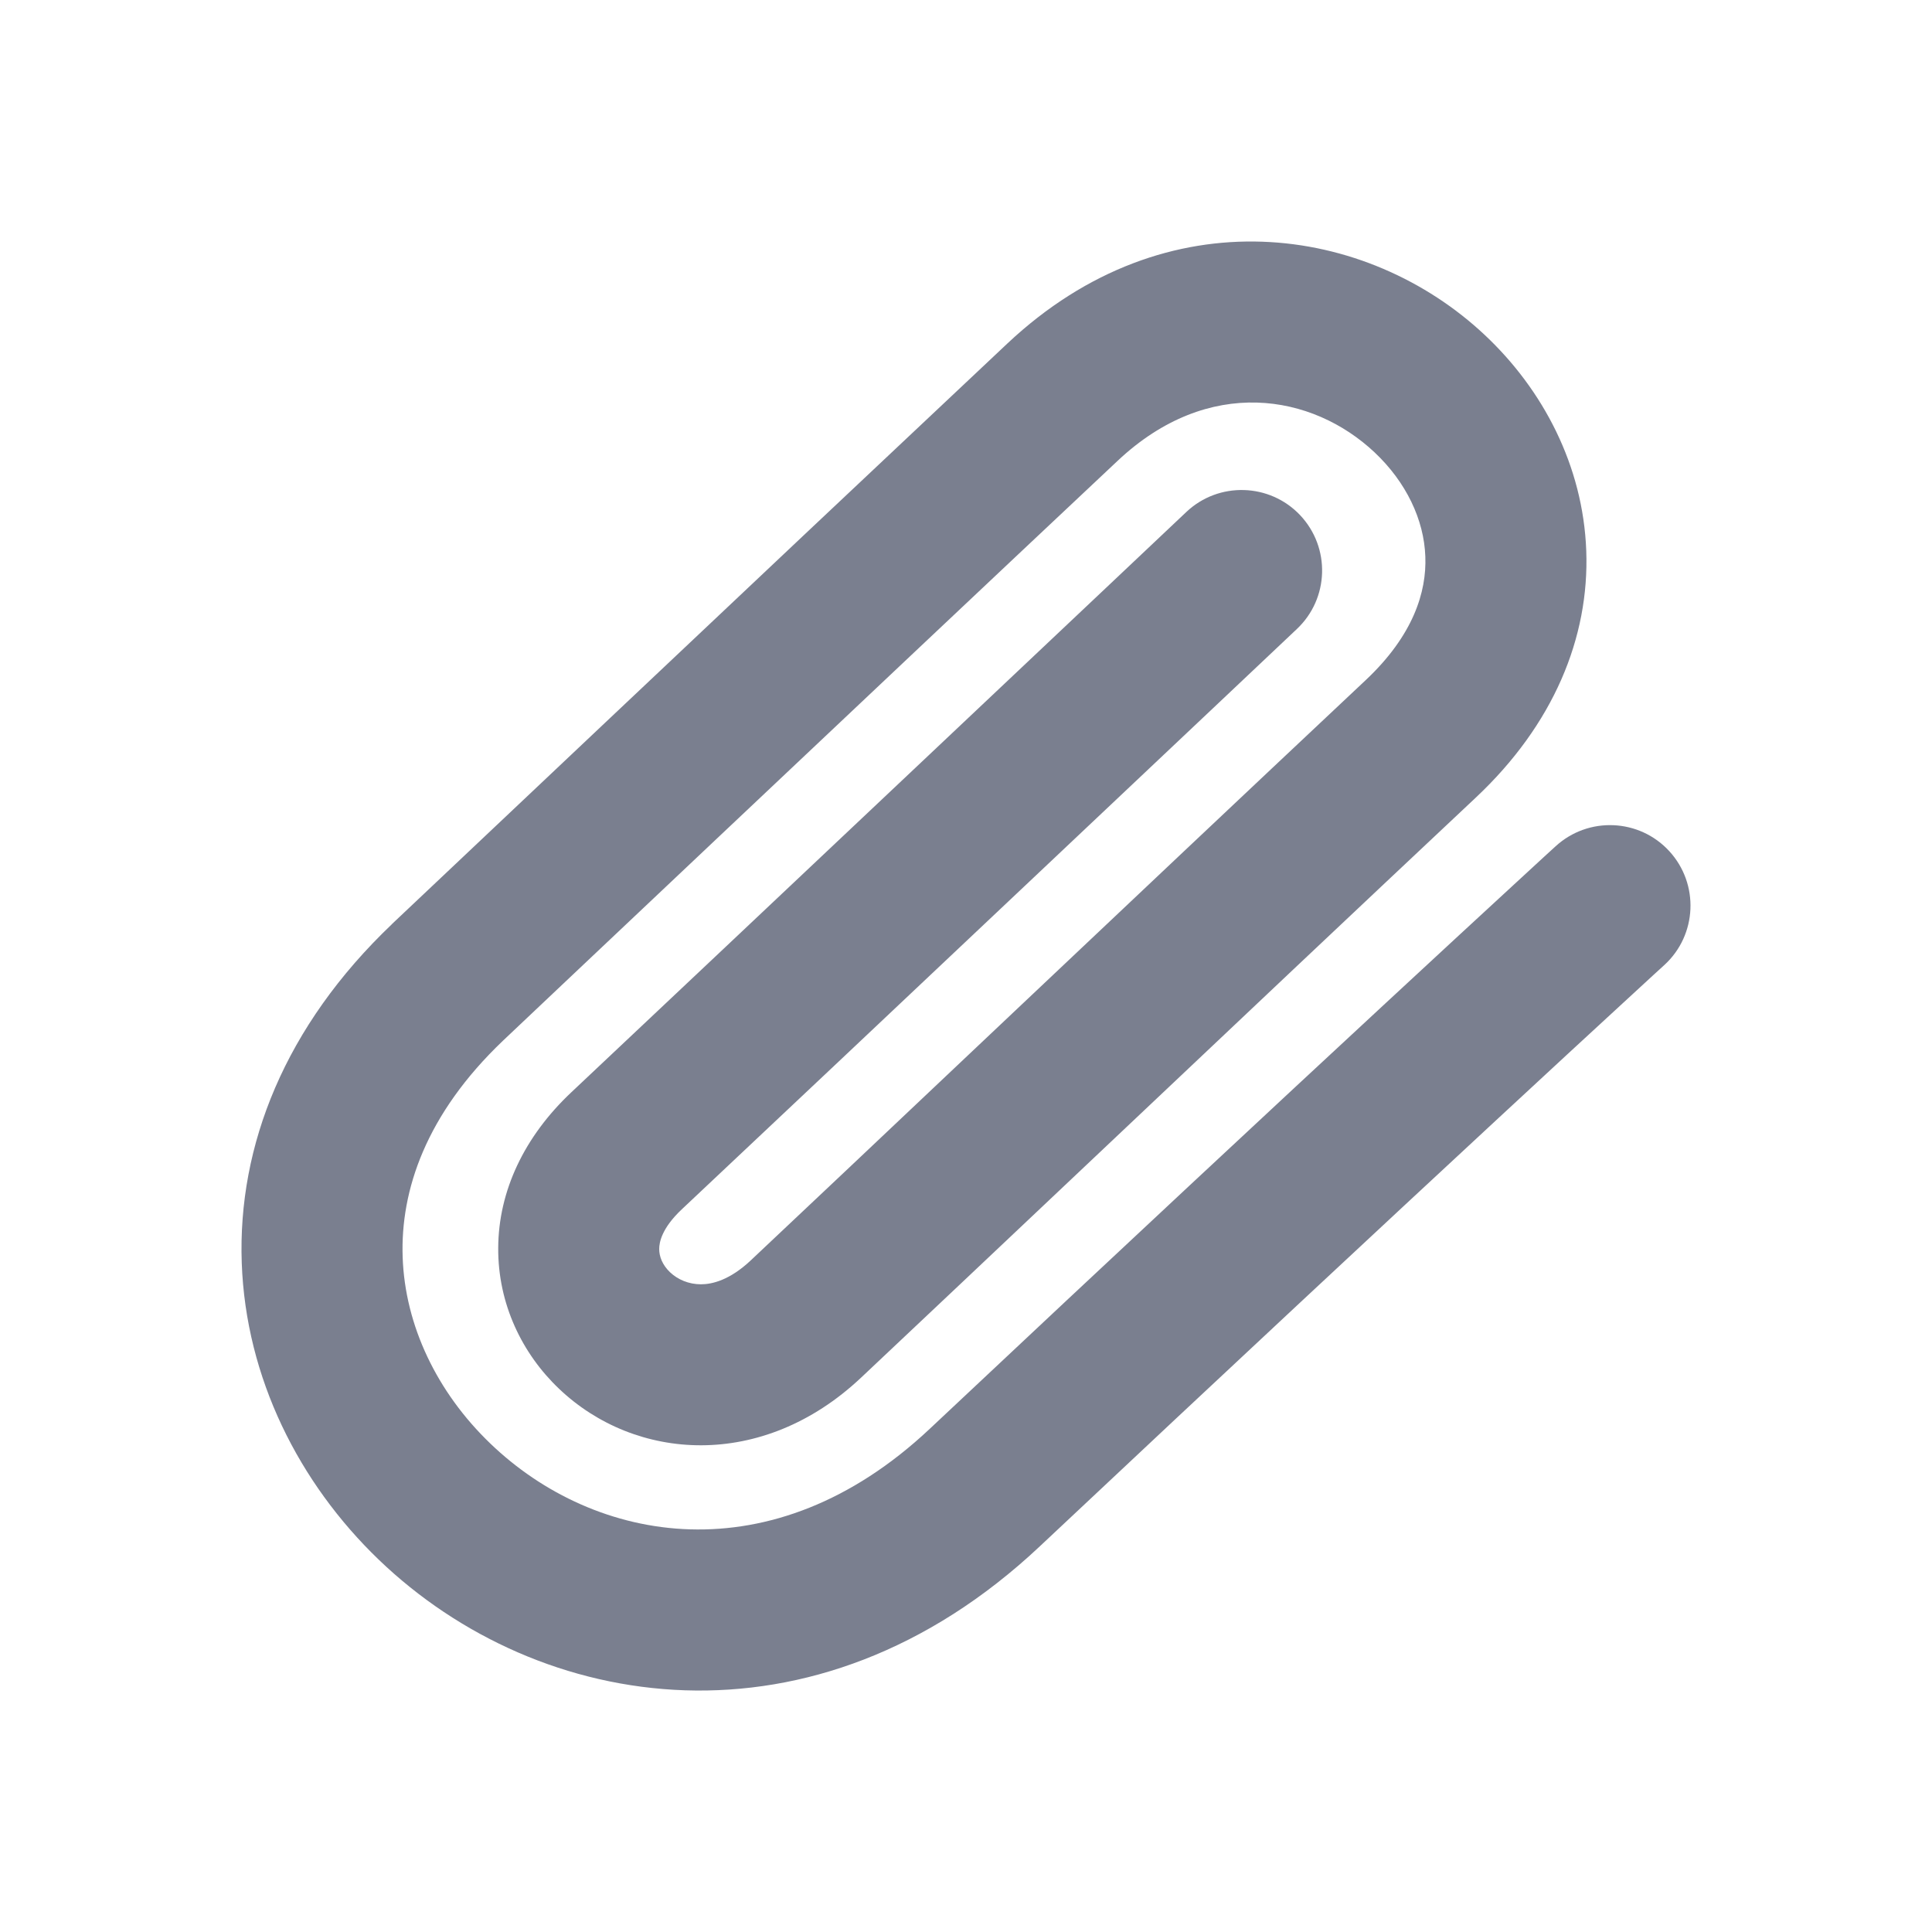
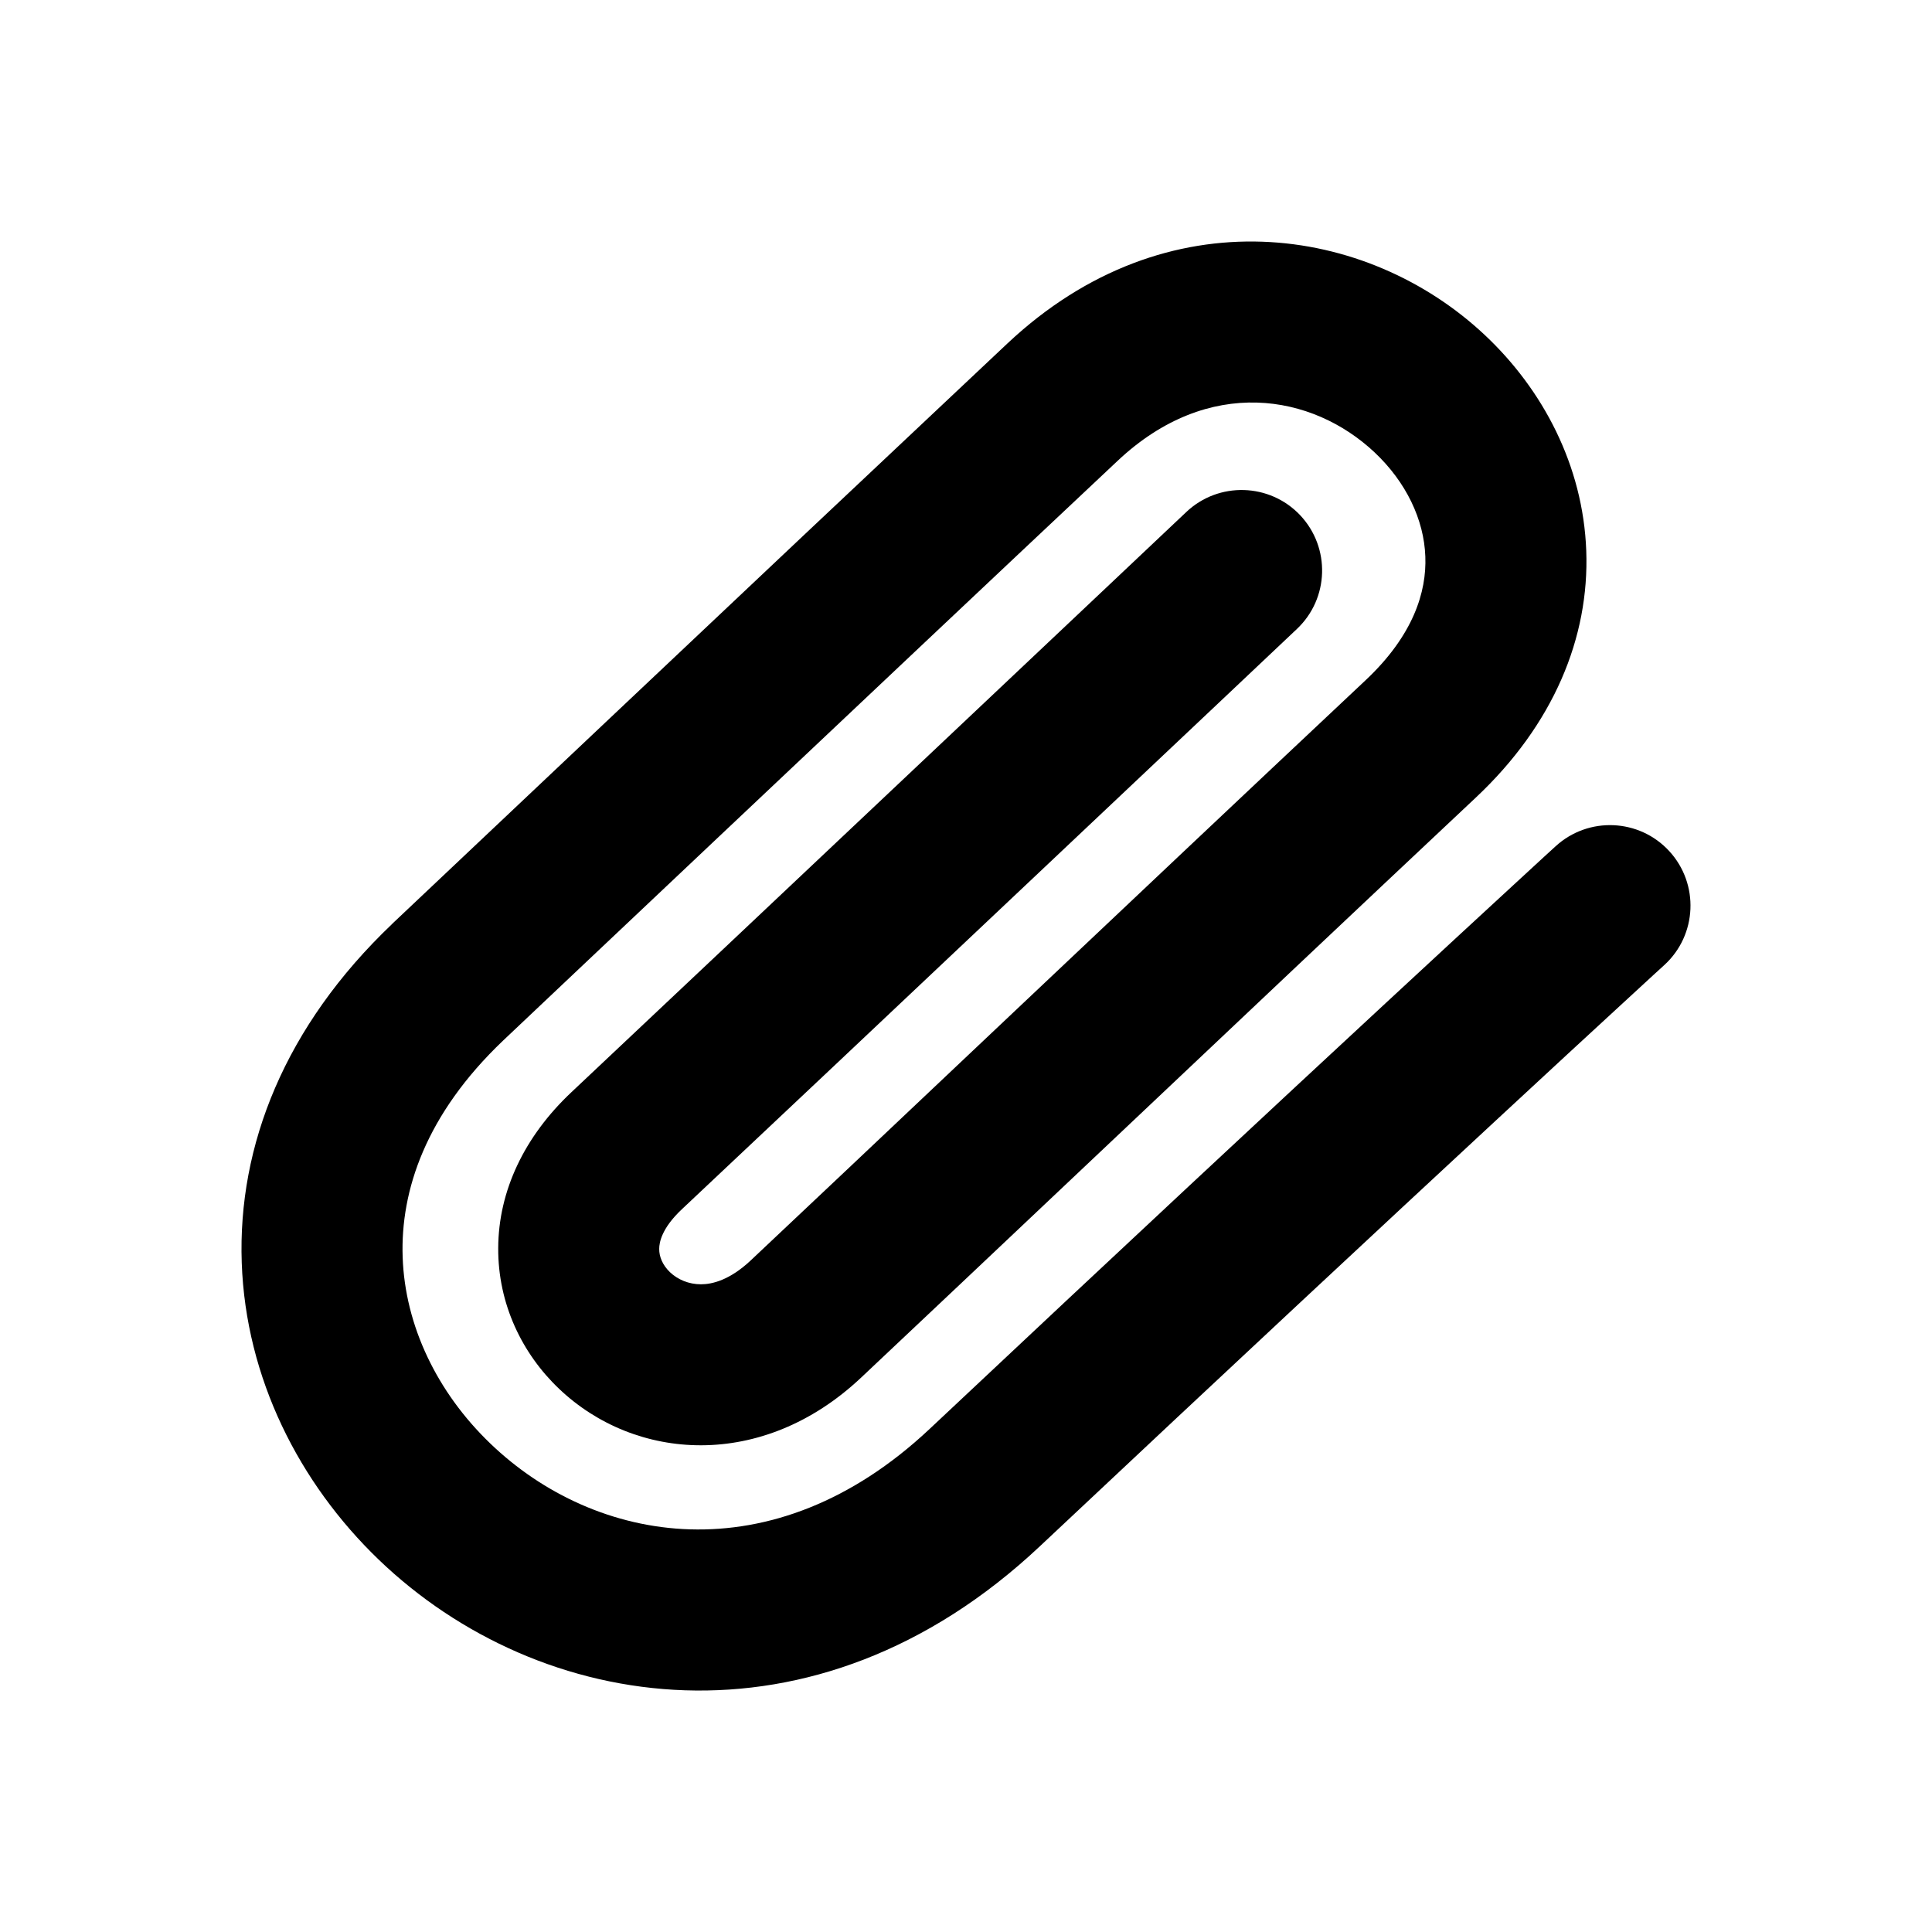
- <svg xmlns="http://www.w3.org/2000/svg" width="24" height="24" viewBox="0 0 24 24" fill="none">
-   <path fill-rule="evenodd" clip-rule="evenodd" d="M17.075 5.619C16.304 4.894 15.014 4.661 13.884 5.724C12.327 7.187 10.418 8.989 8.897 10.425C8.137 11.143 7.474 11.769 7.001 12.216L6.249 12.927L6.248 12.928C5.291 13.84 4.973 14.787 5.002 15.617C5.031 16.468 5.43 17.297 6.09 17.931C7.387 19.179 9.593 19.589 11.549 17.75C13.929 15.513 15.872 13.704 17.221 12.454C17.895 11.829 18.421 11.344 18.778 11.015C18.956 10.85 19.093 10.725 19.185 10.64L19.324 10.513L20 11.249L20.676 11.987L20.538 12.113C20.447 12.197 20.311 12.322 20.133 12.486C19.777 12.813 19.253 13.297 18.58 13.921C17.235 15.168 15.295 16.974 12.918 19.208C10.118 21.841 6.698 21.292 4.703 19.373C3.717 18.424 3.053 17.119 3.003 15.686C2.952 14.231 3.539 12.746 4.869 11.48L4.871 11.477L5.627 10.763C6.1 10.316 6.763 9.689 7.524 8.971C9.045 7.534 10.956 5.732 12.514 4.267C14.499 2.401 16.992 2.796 18.445 4.162C19.166 4.839 19.666 5.784 19.705 6.841C19.745 7.921 19.298 9.001 18.334 9.907C16.777 11.37 15.292 12.773 13.984 14.01C13.787 14.196 13.594 14.379 13.405 14.557C12.341 15.562 11.415 16.438 10.694 17.116C9.467 18.269 7.89 18.152 6.945 17.252C6.487 16.817 6.185 16.198 6.189 15.503C6.192 14.795 6.513 14.118 7.099 13.567C7.932 12.784 9.841 10.982 11.543 9.376C12.394 8.573 13.192 7.819 13.778 7.266L14.737 6.36L15.424 7.087L16.11 7.814L15.151 8.72C14.565 9.273 13.767 10.027 12.916 10.83C11.215 12.436 9.304 14.239 8.468 15.024C8.22 15.258 8.189 15.434 8.189 15.514C8.188 15.608 8.228 15.713 8.323 15.804C8.419 15.895 8.555 15.954 8.708 15.954C8.848 15.954 9.066 15.901 9.324 15.659C10.043 14.983 10.966 14.11 12.03 13.104C12.219 12.926 12.412 12.743 12.61 12.556C13.919 11.319 15.405 9.915 16.964 8.45C17.558 7.892 17.723 7.351 17.706 6.914C17.69 6.455 17.467 5.988 17.075 5.619ZM20 11.249L20.676 11.987C21.083 11.614 21.11 10.981 20.737 10.574C20.364 10.167 19.731 10.14 19.324 10.513L20 11.249ZM16.151 6.4C16.53 6.802 16.512 7.435 16.11 7.814L15.424 7.087L14.737 6.36C15.138 5.981 15.772 5.999 16.151 6.4Z" fill="#7A7F8F" />
+ <svg xmlns="http://www.w3.org/2000/svg" fill="currentColor" width="24" height="24" viewBox="0 0 24 24">
+   <path fill-rule="evenodd" clip-rule="evenodd" d="M17.075 5.619C16.304 4.894 15.014 4.661 13.884 5.724C12.327 7.187 10.418 8.989 8.897 10.425C8.137 11.143 7.474 11.769 7.001 12.216L6.249 12.927L6.248 12.928C5.291 13.84 4.973 14.787 5.002 15.617C5.031 16.468 5.43 17.297 6.09 17.931C7.387 19.179 9.593 19.589 11.549 17.75C13.929 15.513 15.872 13.704 17.221 12.454C17.895 11.829 18.421 11.344 18.778 11.015C18.956 10.85 19.093 10.725 19.185 10.64L19.324 10.513L20 11.249L20.676 11.987L20.538 12.113C20.447 12.197 20.311 12.322 20.133 12.486C19.777 12.813 19.253 13.297 18.58 13.921C17.235 15.168 15.295 16.974 12.918 19.208C10.118 21.841 6.698 21.292 4.703 19.373C3.717 18.424 3.053 17.119 3.003 15.686C2.952 14.231 3.539 12.746 4.869 11.48L4.871 11.477L5.627 10.763C6.1 10.316 6.763 9.689 7.524 8.971C9.045 7.534 10.956 5.732 12.514 4.267C14.499 2.401 16.992 2.796 18.445 4.162C19.166 4.839 19.666 5.784 19.705 6.841C19.745 7.921 19.298 9.001 18.334 9.907C16.777 11.37 15.292 12.773 13.984 14.01C13.787 14.196 13.594 14.379 13.405 14.557C12.341 15.562 11.415 16.438 10.694 17.116C9.467 18.269 7.89 18.152 6.945 17.252C6.487 16.817 6.185 16.198 6.189 15.503C6.192 14.795 6.513 14.118 7.099 13.567C7.932 12.784 9.841 10.982 11.543 9.376C12.394 8.573 13.192 7.819 13.778 7.266L14.737 6.36L15.424 7.087L16.11 7.814L15.151 8.72C14.565 9.273 13.767 10.027 12.916 10.83C11.215 12.436 9.304 14.239 8.468 15.024C8.22 15.258 8.189 15.434 8.189 15.514C8.188 15.608 8.228 15.713 8.323 15.804C8.419 15.895 8.555 15.954 8.708 15.954C8.848 15.954 9.066 15.901 9.324 15.659C10.043 14.983 10.966 14.11 12.03 13.104C12.219 12.926 12.412 12.743 12.61 12.556C13.919 11.319 15.405 9.915 16.964 8.45C17.558 7.892 17.723 7.351 17.706 6.914C17.69 6.455 17.467 5.988 17.075 5.619ZM20 11.249L20.676 11.987C21.083 11.614 21.11 10.981 20.737 10.574C20.364 10.167 19.731 10.14 19.324 10.513L20 11.249ZM16.151 6.4C16.53 6.802 16.512 7.435 16.11 7.814L15.424 7.087L14.737 6.36C15.138 5.981 15.772 5.999 16.151 6.4Z" />
</svg>
